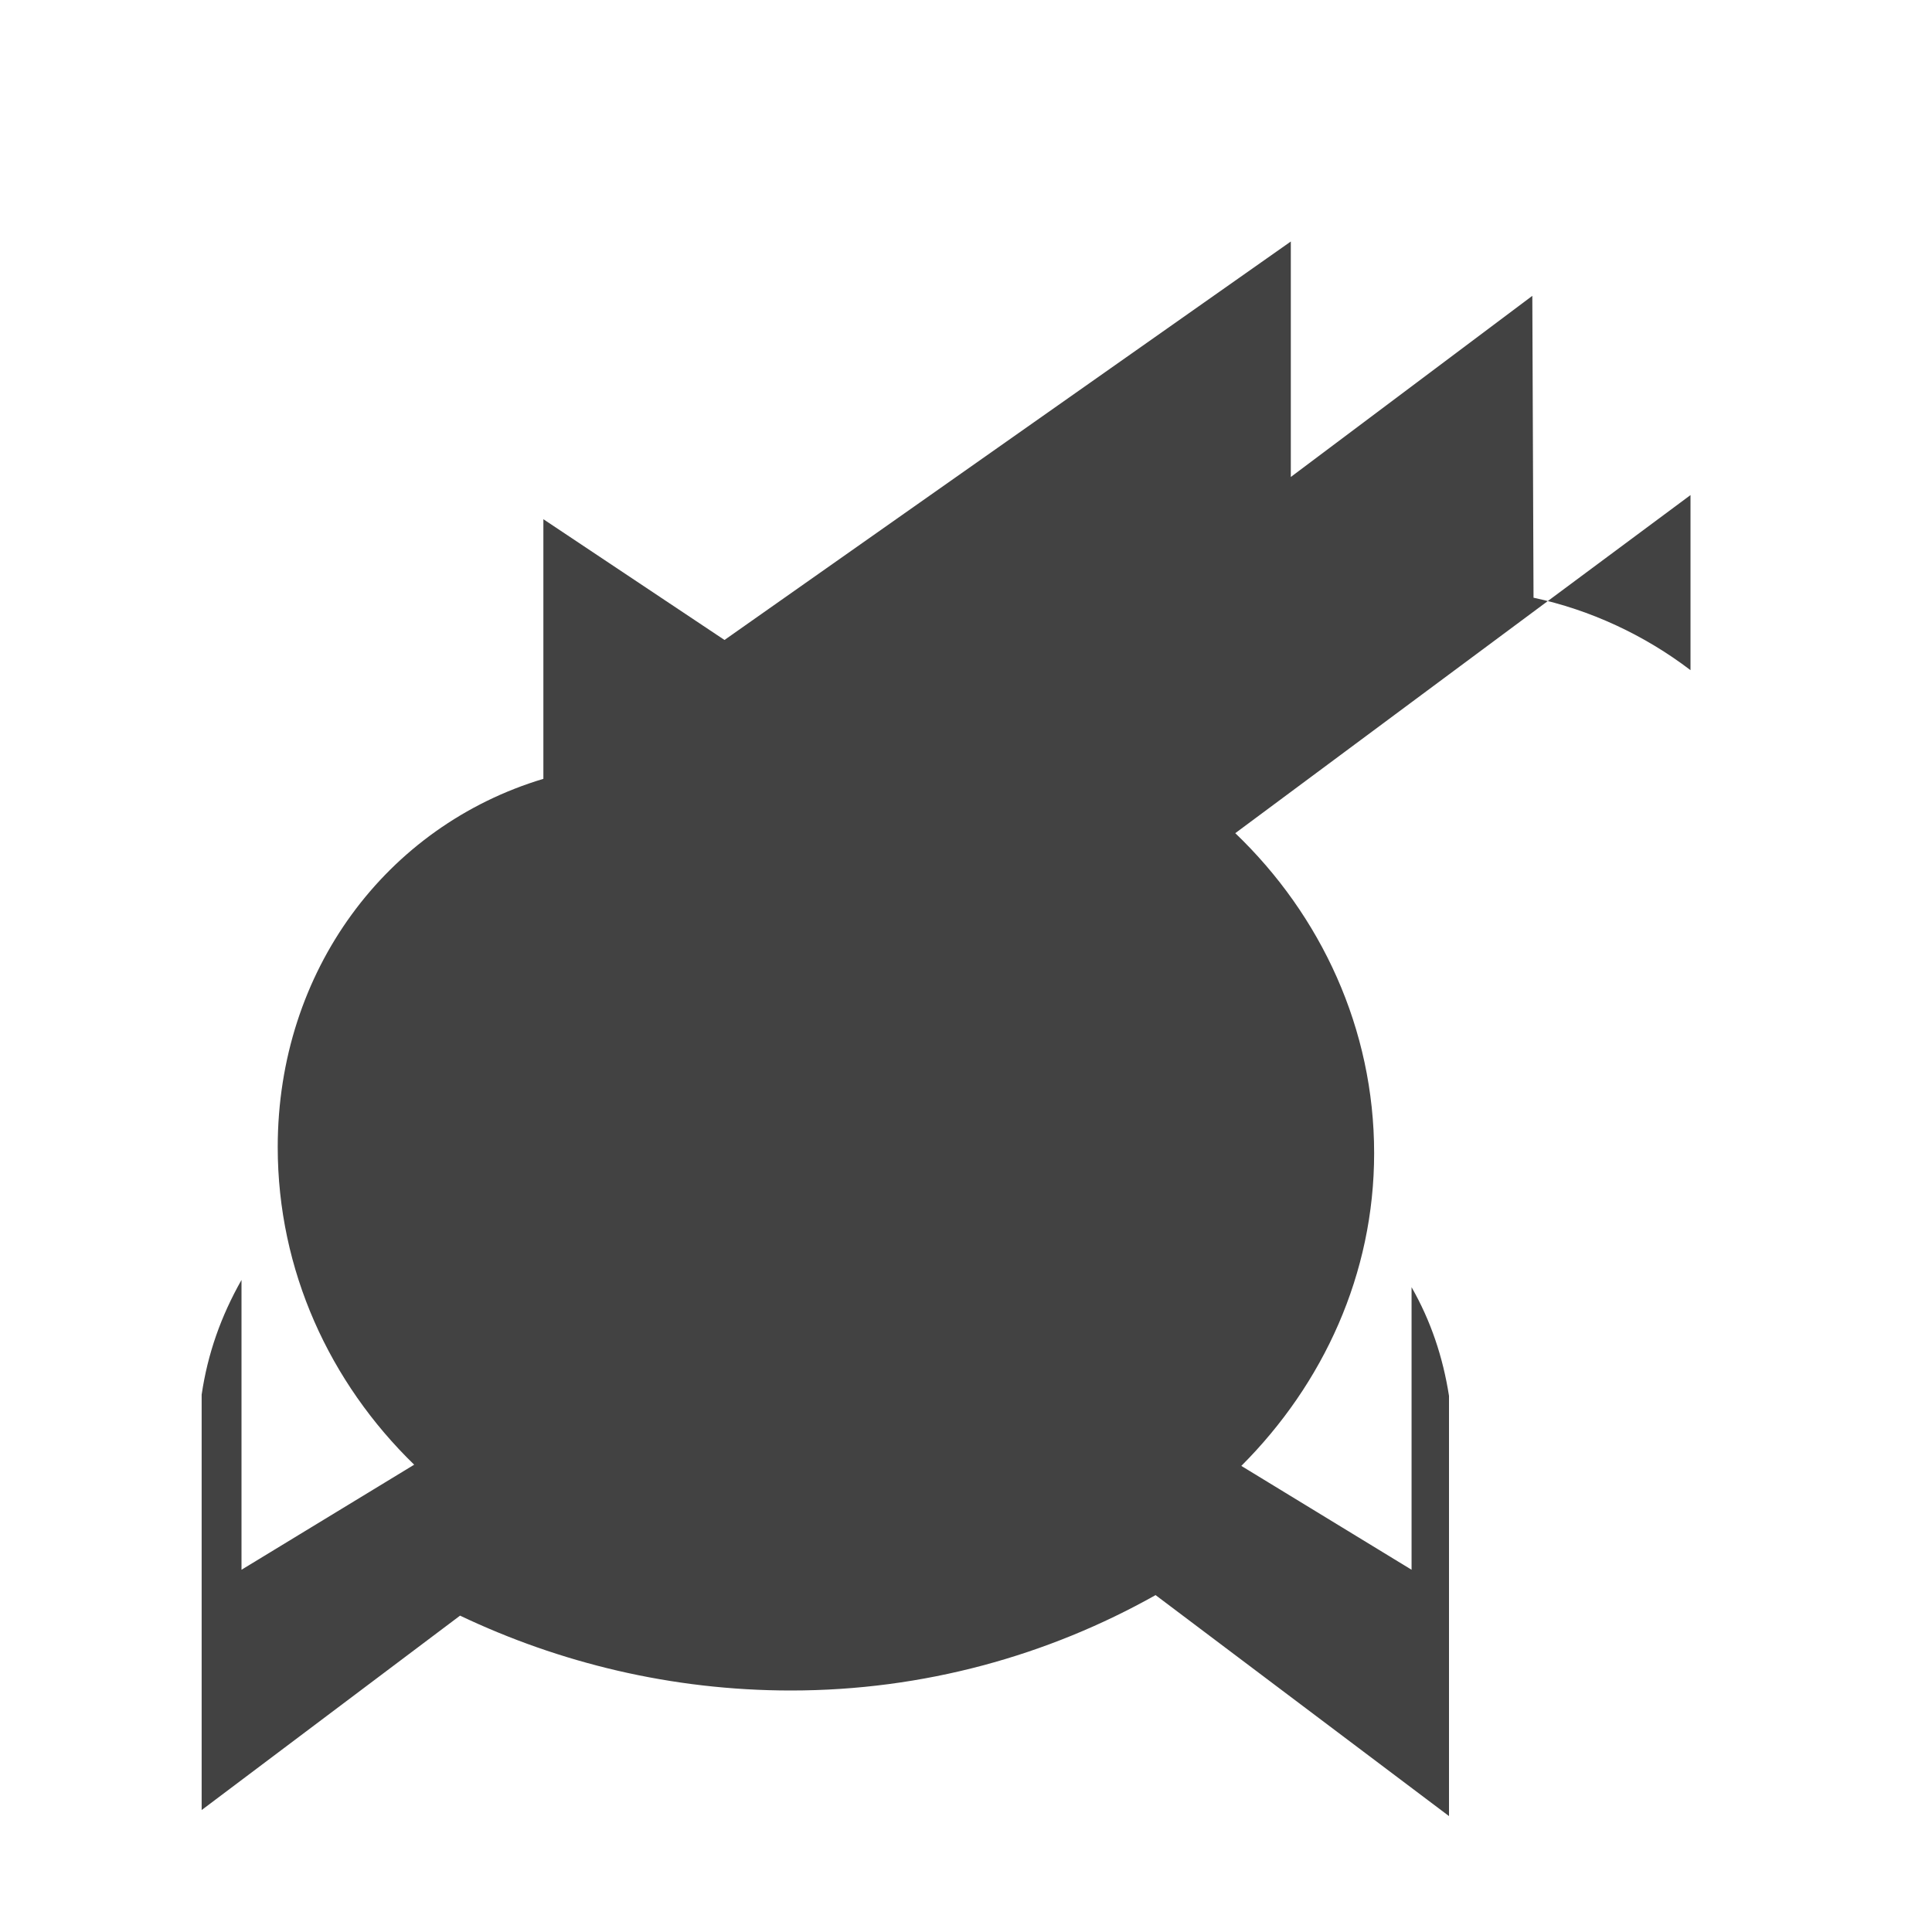
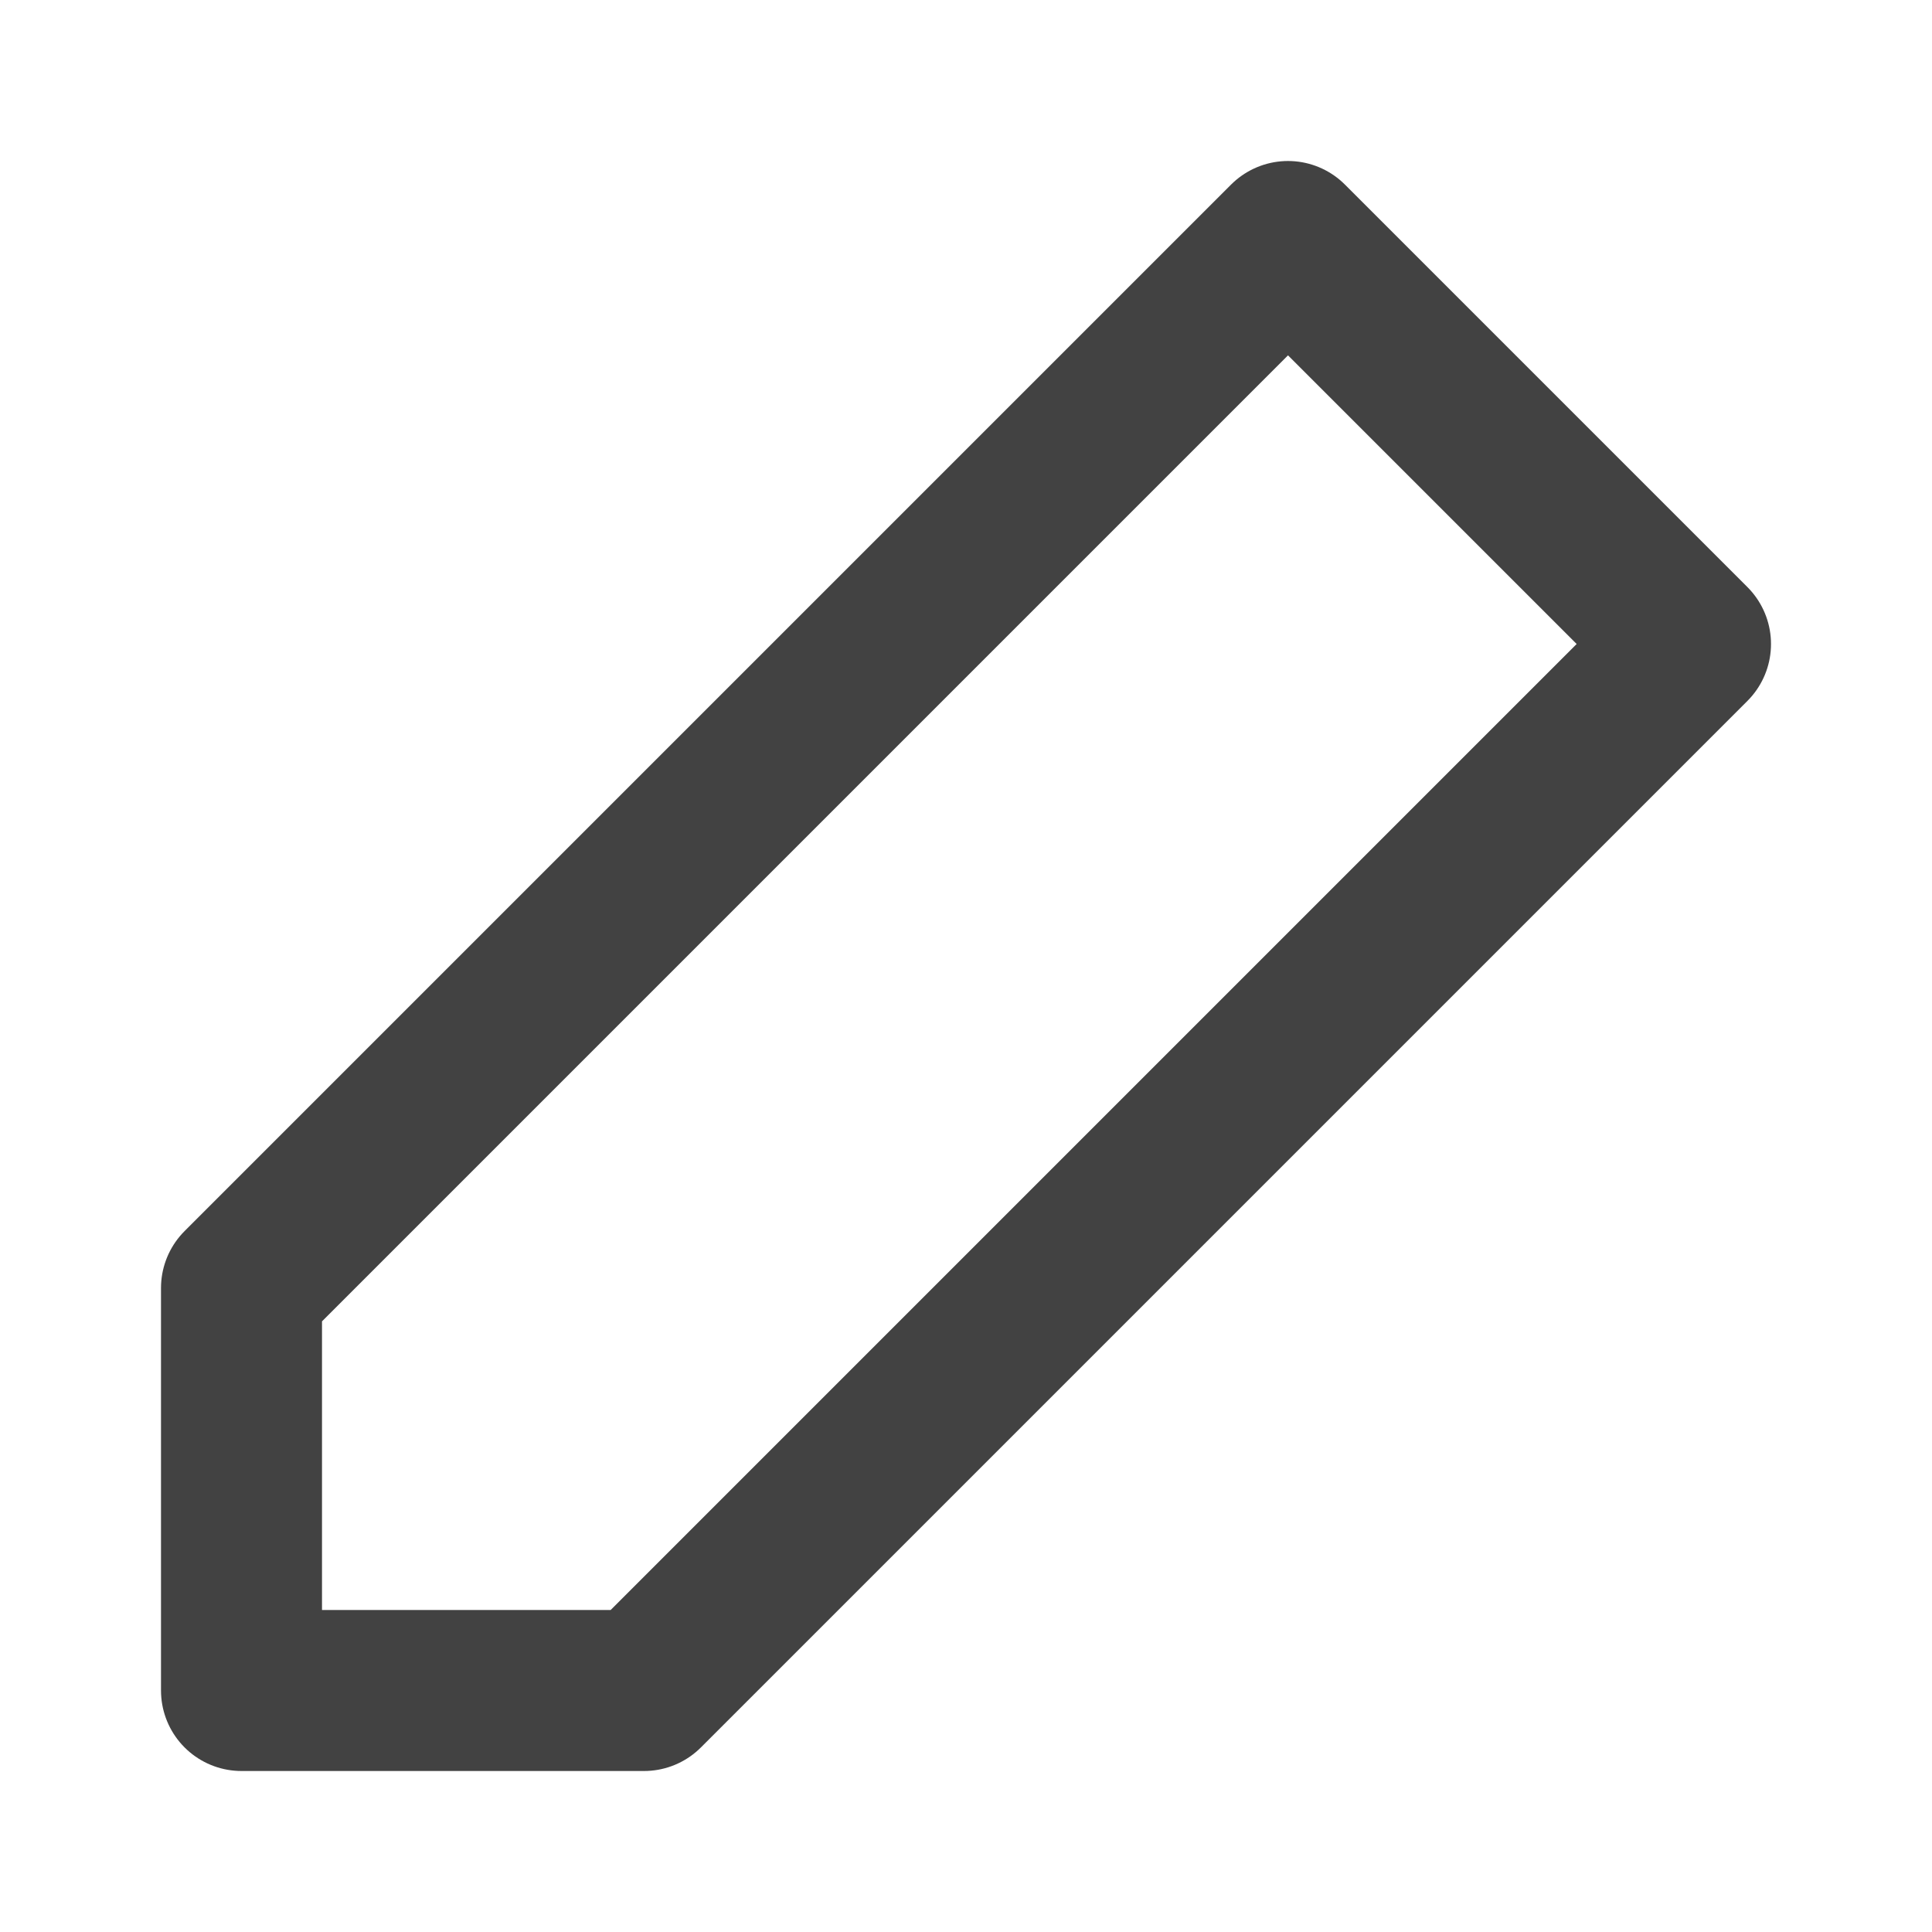
- <svg xmlns="http://www.w3.org/2000/svg" width="16" height="16" viewBox="0 0 16 16">
-   <path fill="#424242" d="M14 4.1v1.45c-.38-.29-.83-.5-1.3-.6l-.01-2.5-2 1.5V2L6 5.3 4.5 4.3v2.15C3.2 6.84 2.3 8.04 2.3 9.5c0 1.02.43 1.95 1.13 2.63L2 13v-2.4c-.17.3-.28.61-.33.95v3.44l2.14-1.61c.82.39 1.75.62 2.74.62 1.1 0 2.13-.29 3.02-.79l2.43 1.83v-3.48c-.05-.32-.15-.62-.31-.9V13l-1.41-.86c.68-.68 1.1-1.59 1.1-2.59 0-1.03-.44-1.97-1.15-2.65L14 4.1zM8.26 9.5c0 .28.22.5.5.5s.5-.22.5-.5-.22-.5-.5-.5-.5.22-.5.5zM7.3 9c.28 0 .5-.22.5-.5s-.22-.5-.5-.5-.5.22-.5.5.22.5.5.5z" />
+ <svg xmlns="http://www.w3.org/2000/svg" width="24" height="24" viewBox="0 0 24 24" fill="none" stroke="#424242" stroke-width="2" stroke-linecap="round" stroke-linejoin="round">
+   <polygon points="16 3 21 8 8 21 3 21 3 16 16 3" />
</svg>
